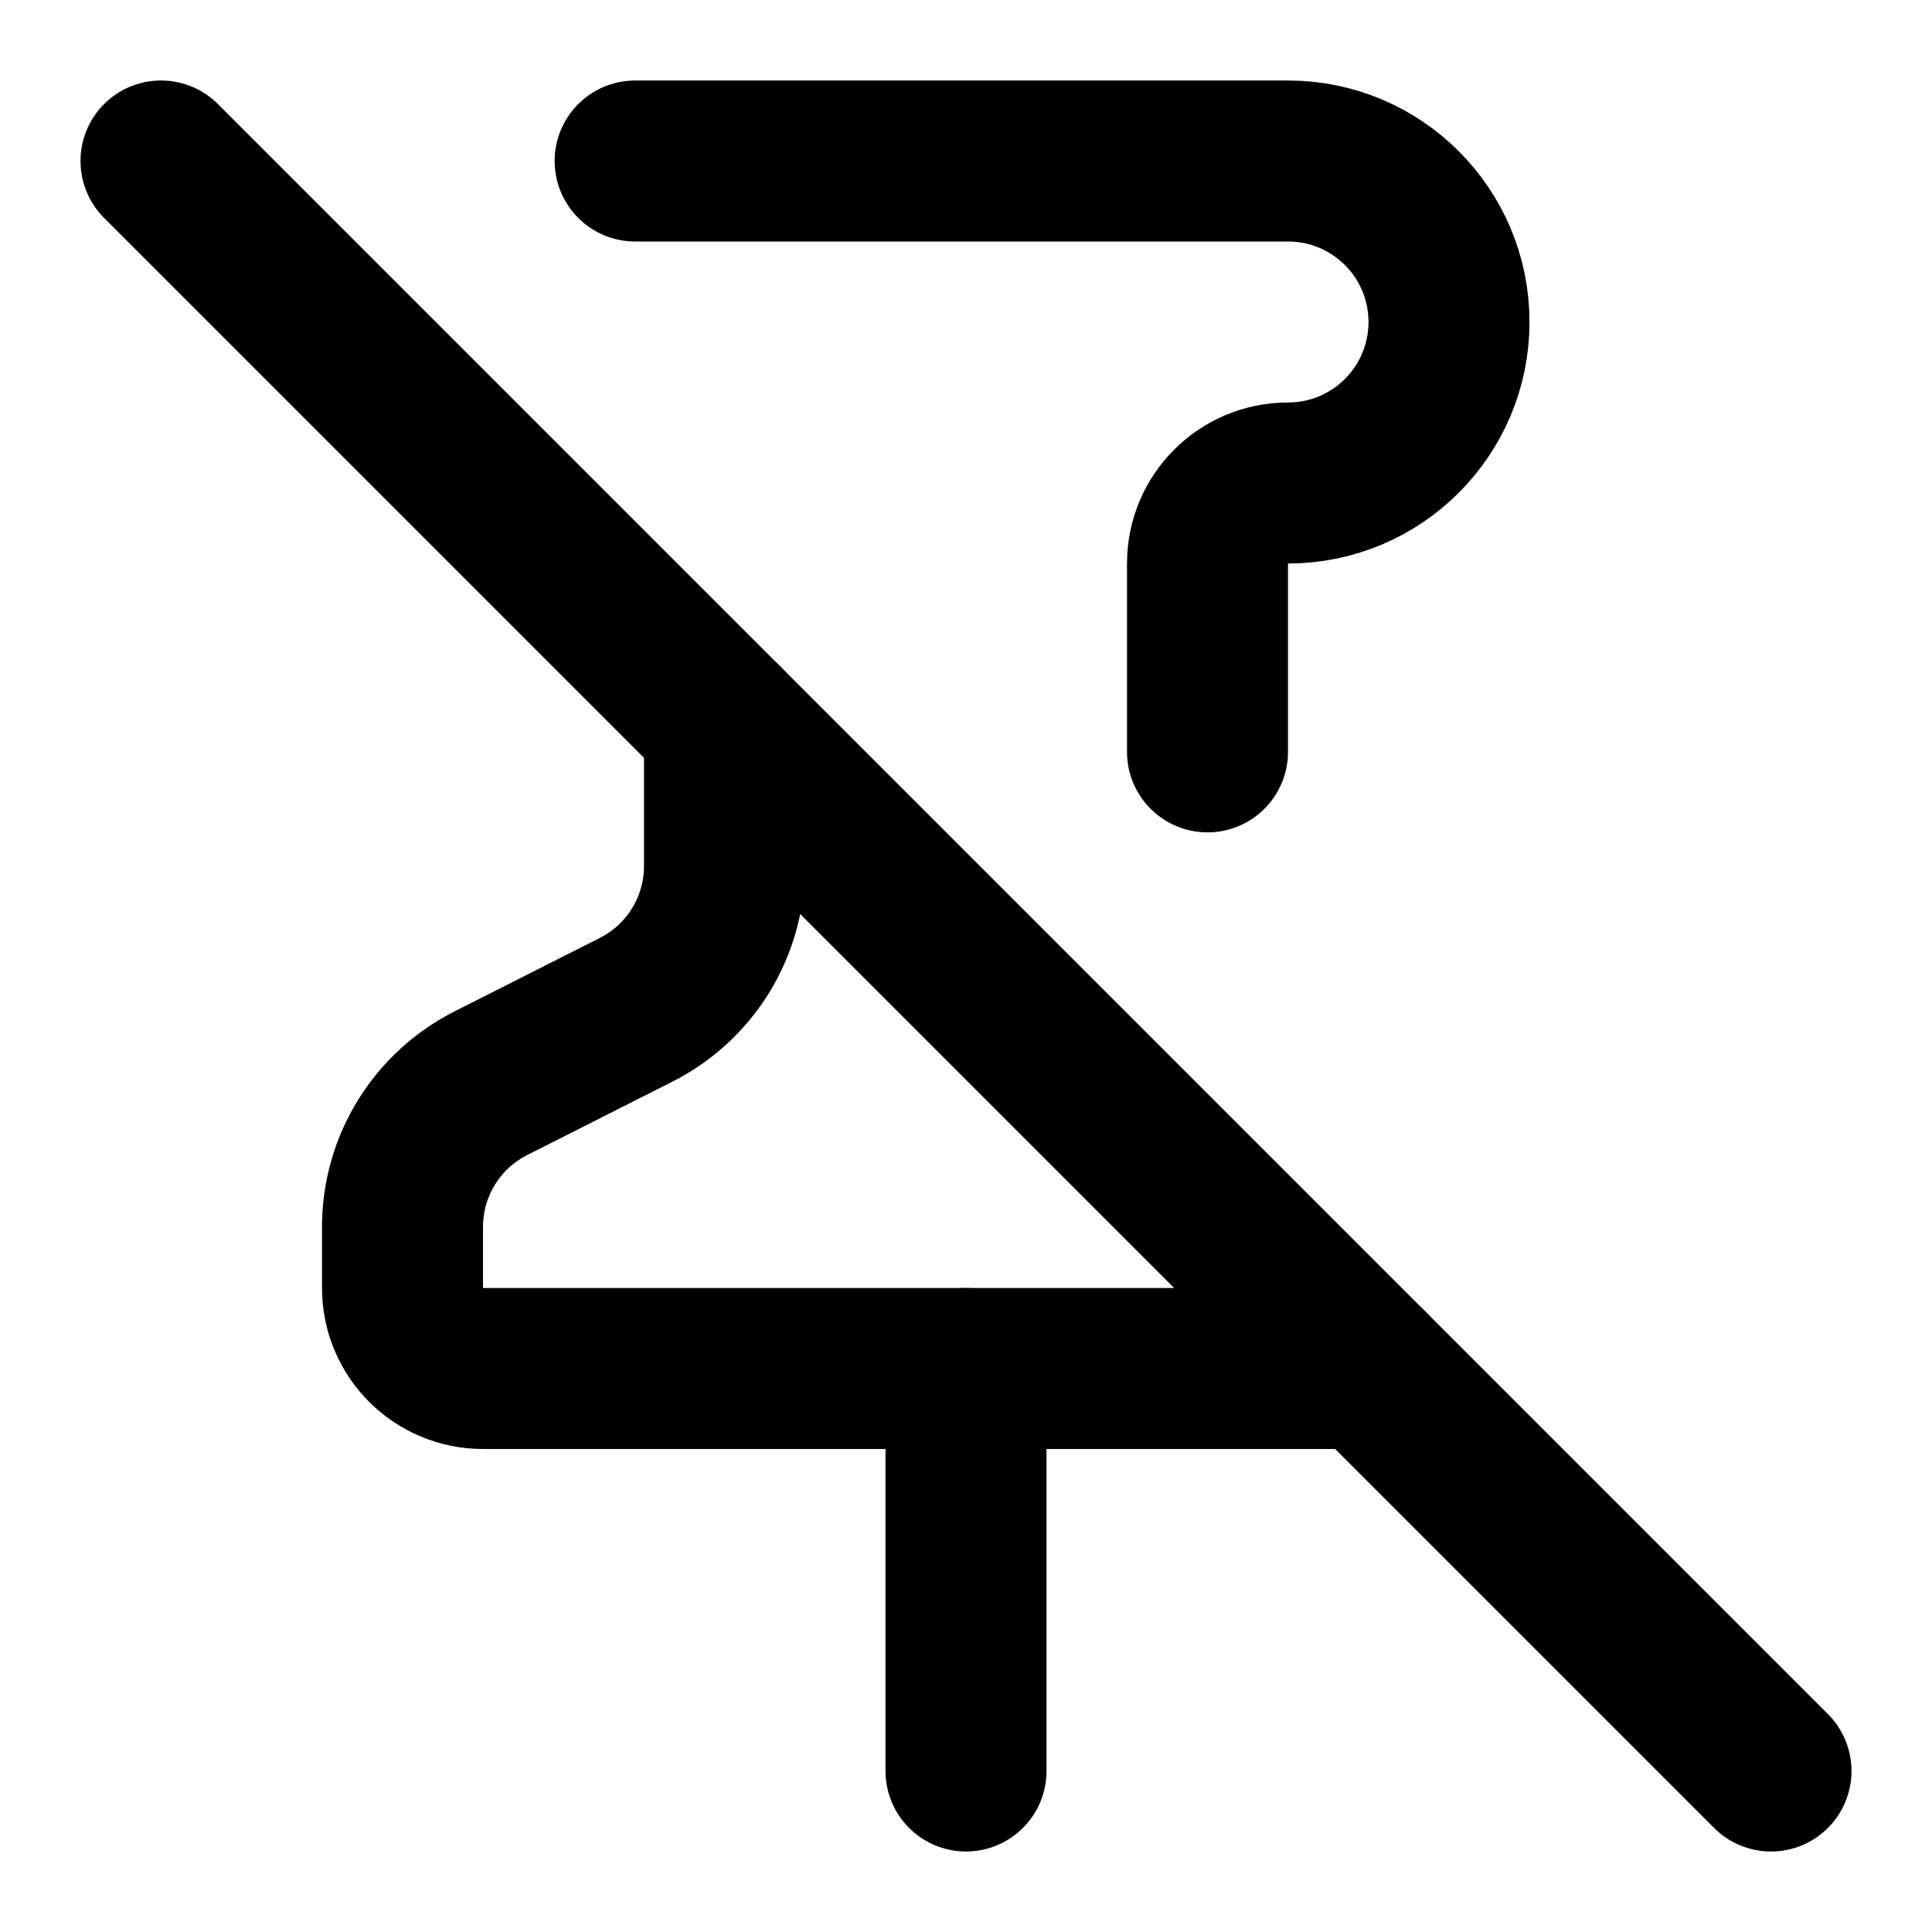
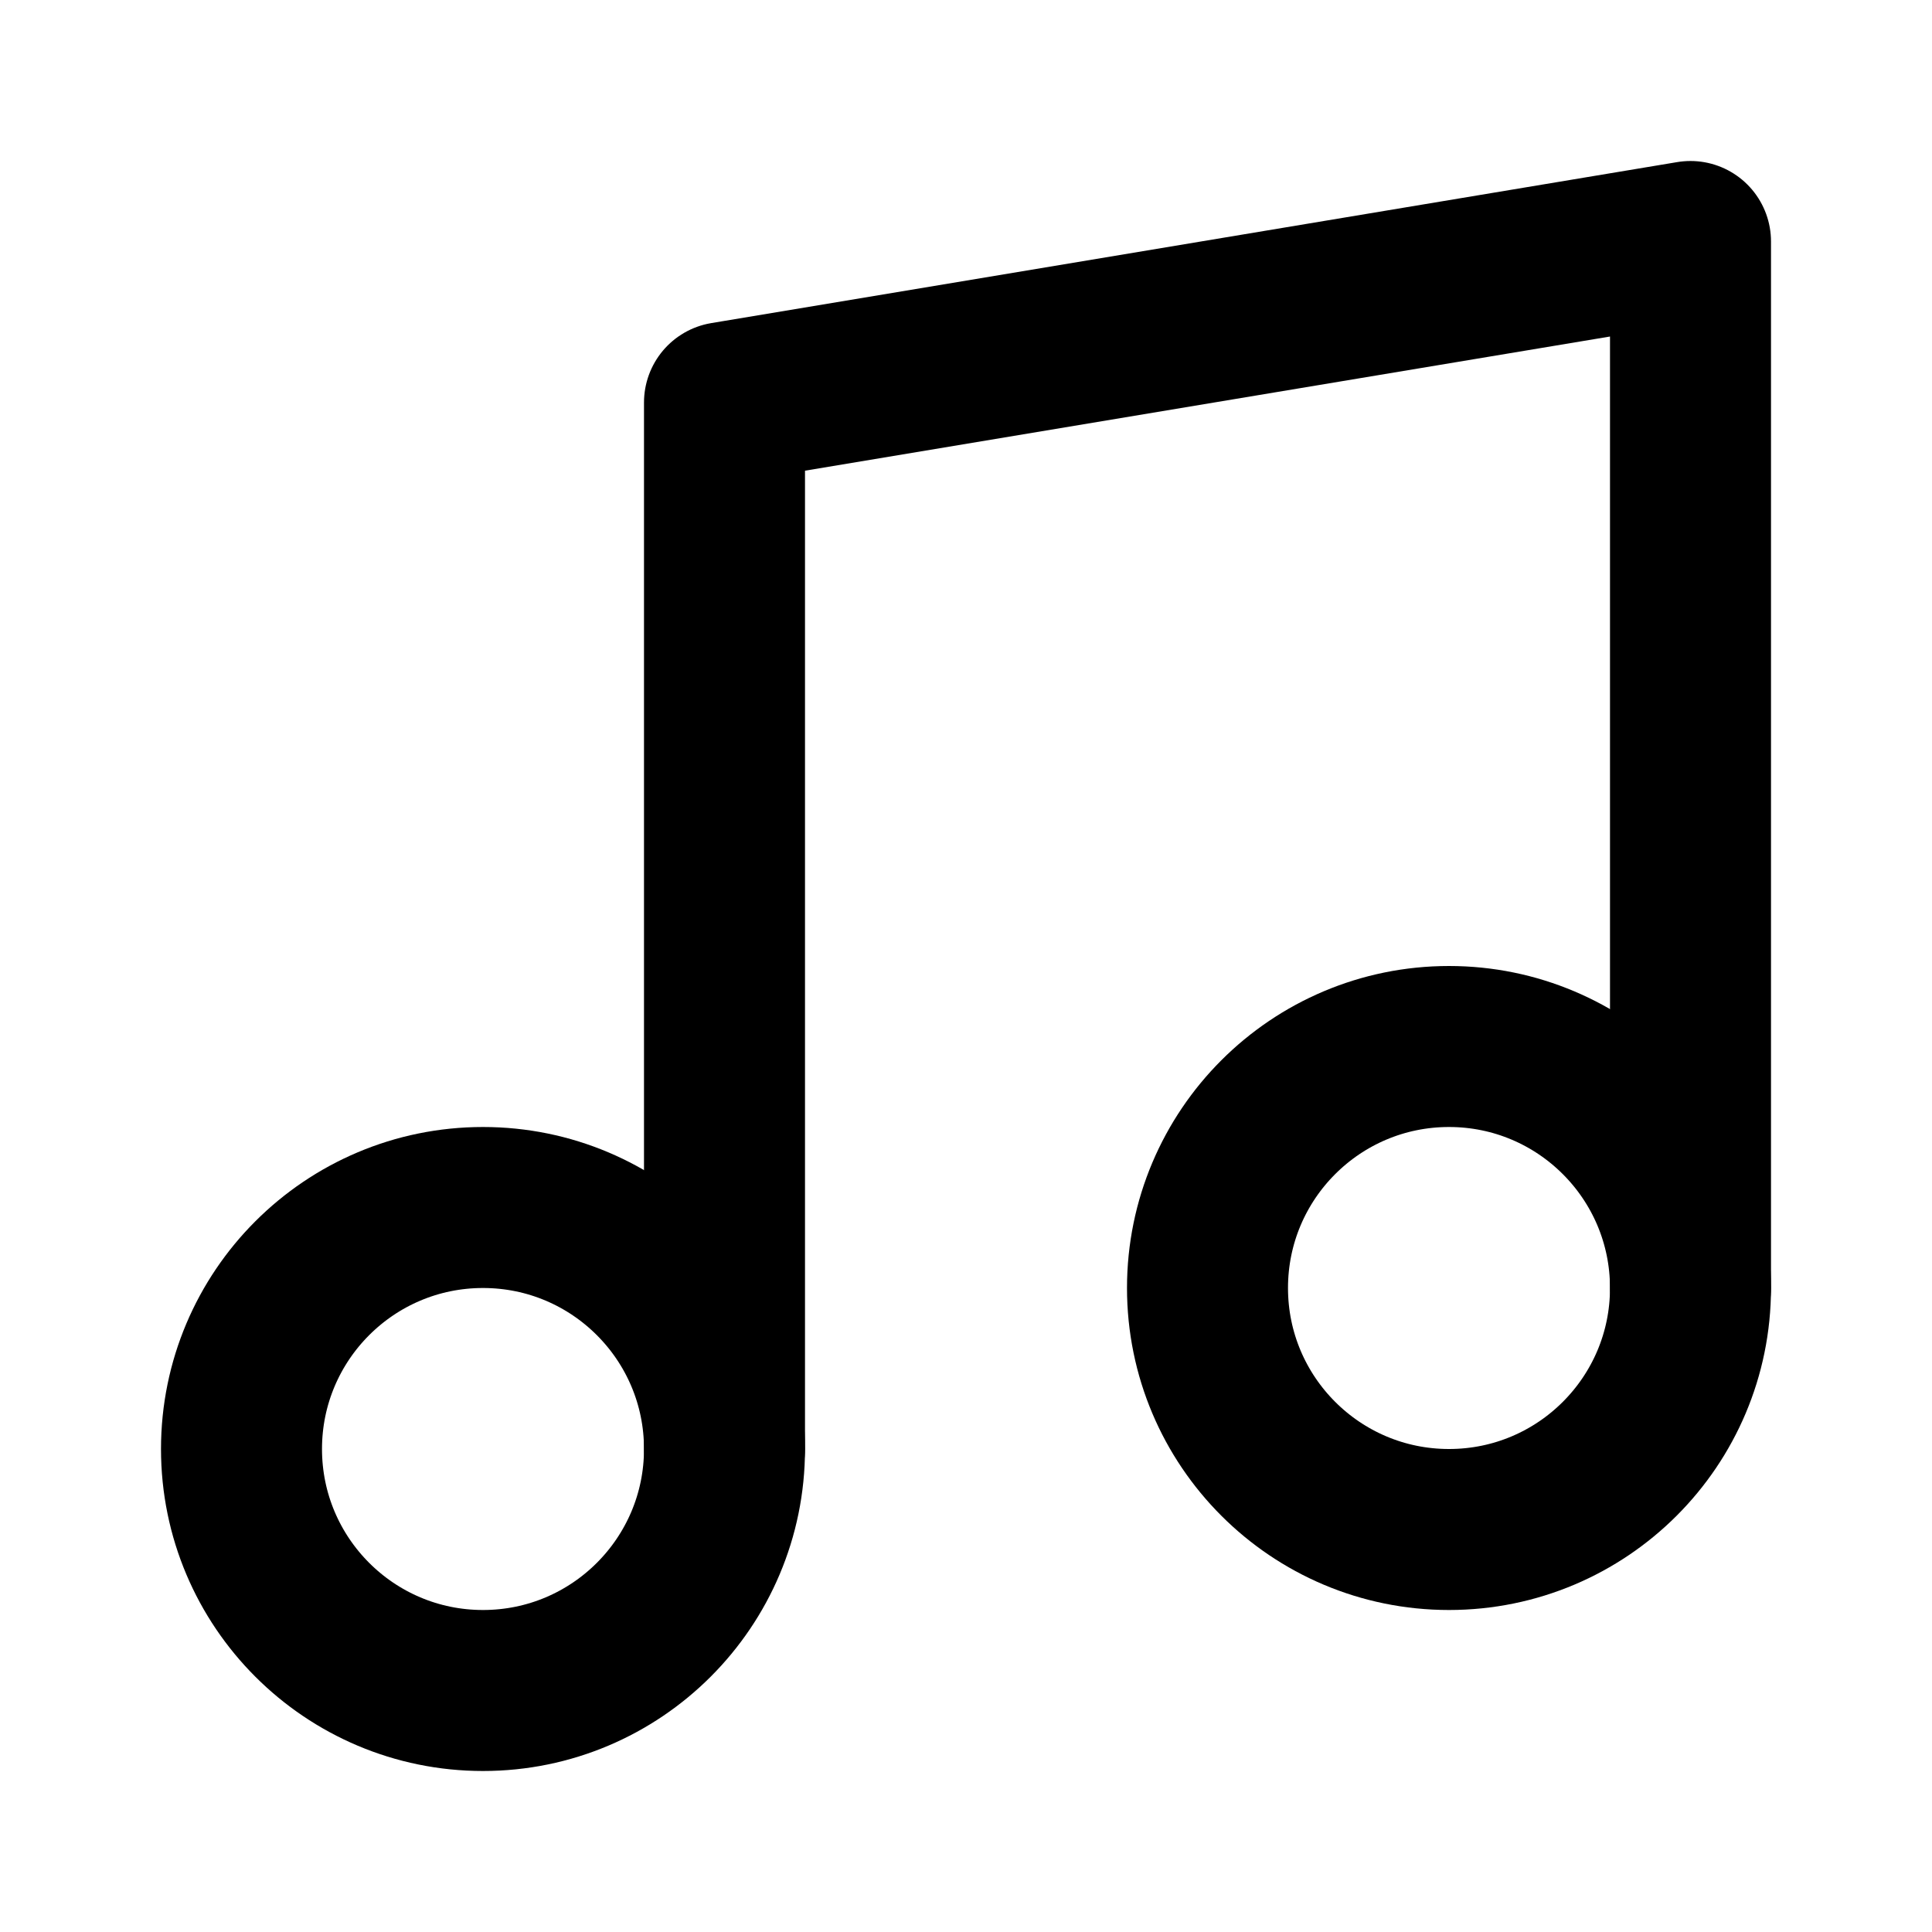
- <svg xmlns="http://www.w3.org/2000/svg" class="lucide lucide-pin-off" width="24" height="24" viewBox="0 0 24 24" fill="none" stroke="currentColor" stroke-width="2" stroke-linecap="round" stroke-linejoin="round">
-   <path d="M12 17v5" />
-   <path d="M15 9.34V7a1 1 0 0 1 1-1 2 2 0 0 0 0-4H7.89" />
-   <path d="m2 2 20 20" />
-   <path d="M9 9v1.76a2 2 0 0 1-1.11 1.79l-1.78.9A2 2 0 0 0 5 15.24V16a1 1 0 0 0 1 1h11" />
+ <svg xmlns="http://www.w3.org/2000/svg" class="lucide lucide-music" width="24" height="24" viewBox="0 0 24 24" fill="none" stroke="currentColor" stroke-width="2" stroke-linecap="round" stroke-linejoin="round">
+   <path d="M9 18V5l12-2v13" />
+   <circle cx="6" cy="18" r="3" />
+   <circle cx="18" cy="16" r="3" />
</svg>
